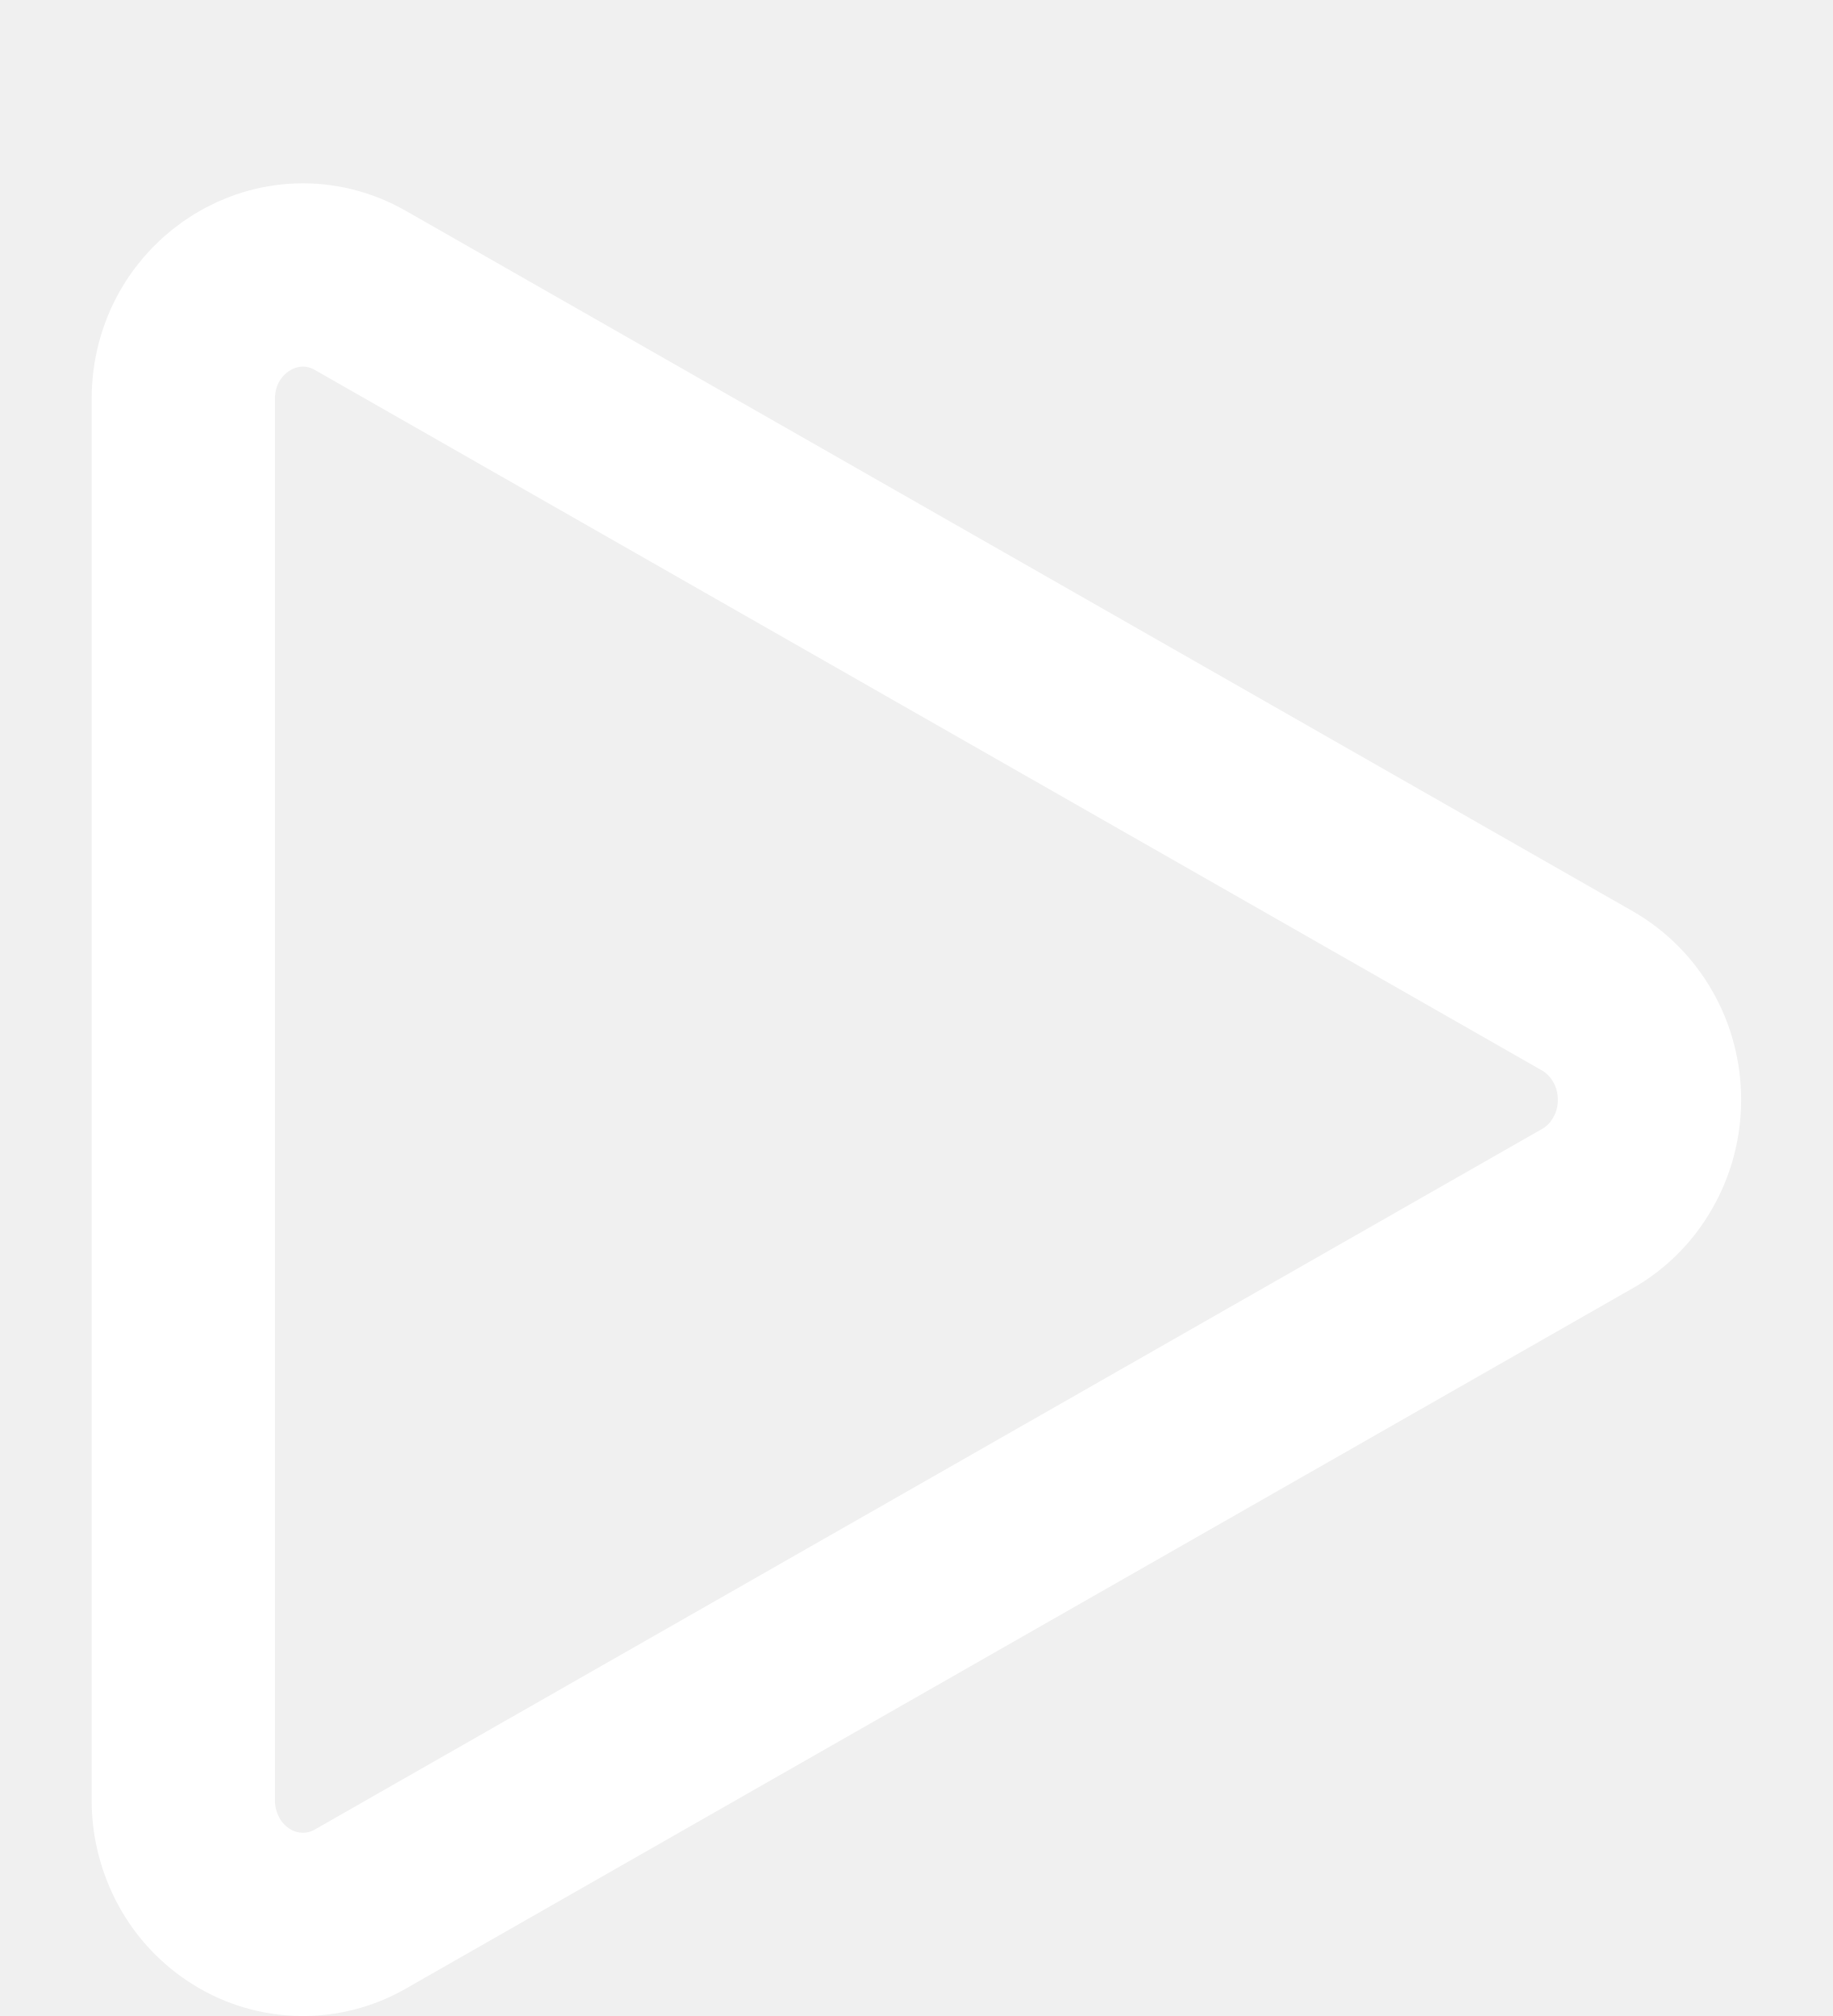
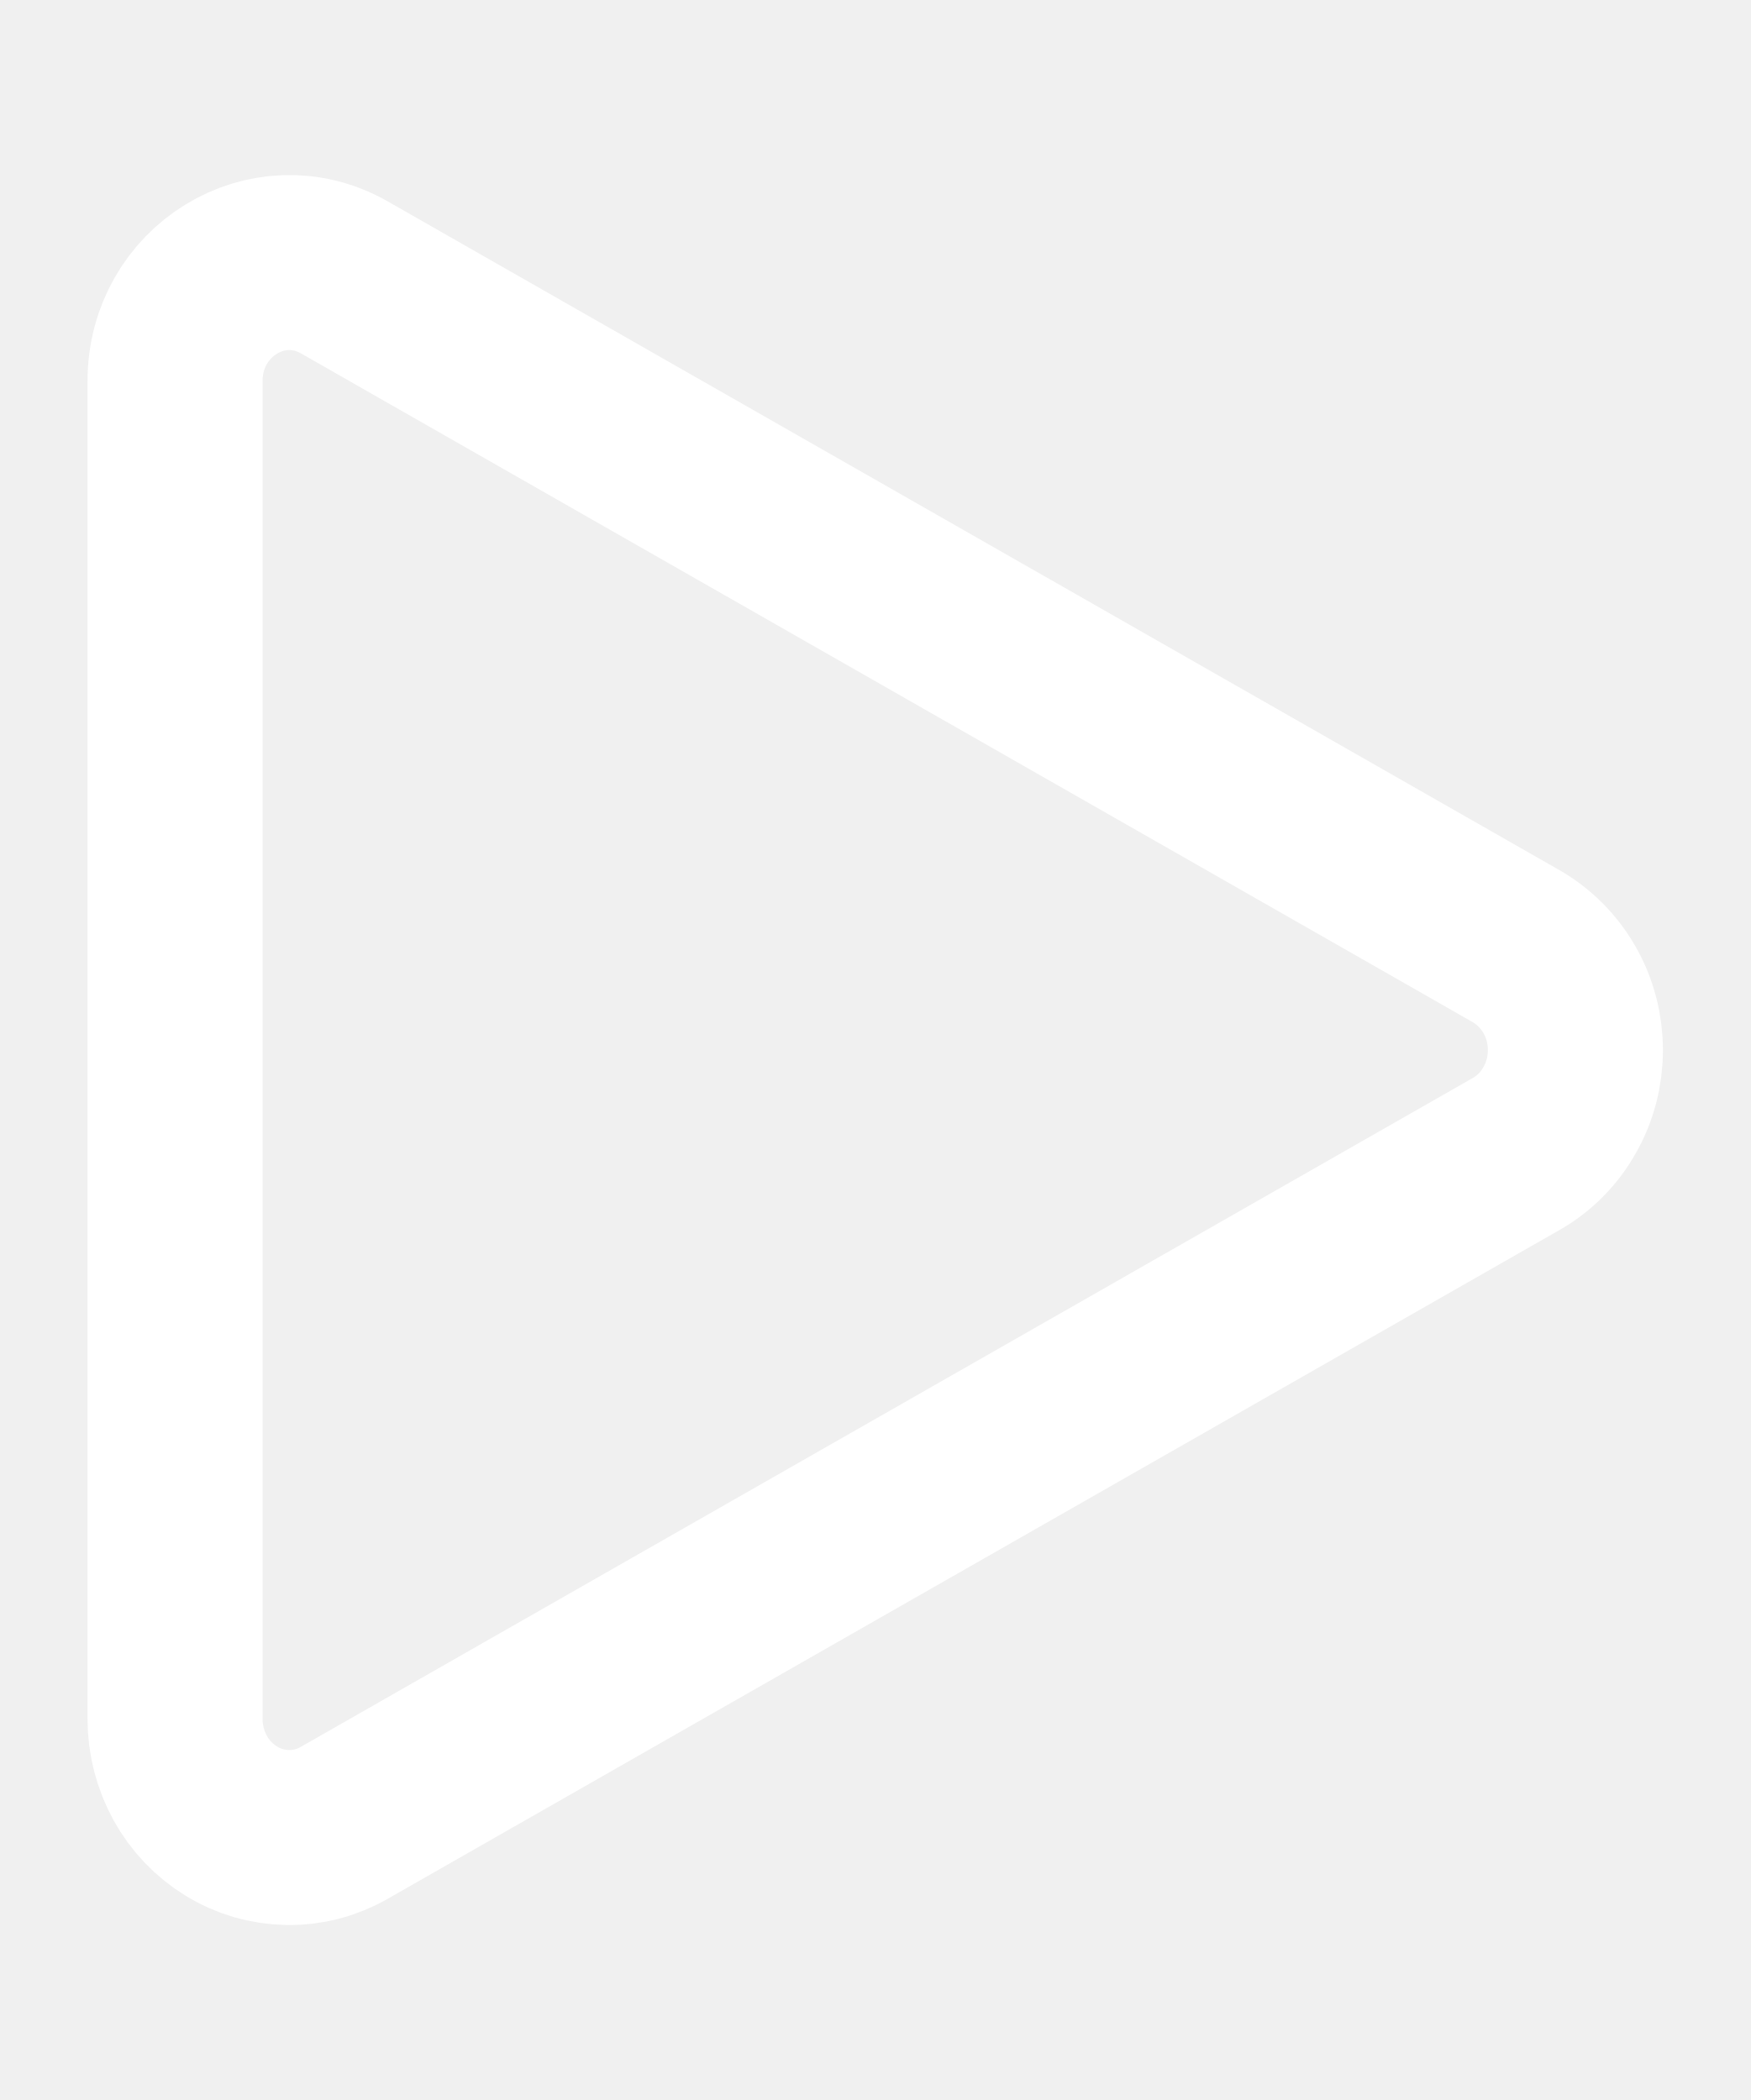
- <svg xmlns="http://www.w3.org/2000/svg" width="10" height="11" viewBox="0 0 10 11" fill="none">
+ <svg xmlns="http://www.w3.org/2000/svg" width="10" height="12" viewBox="0 0 10 12" fill="none">
  <path d="M1 2.178C1 1.663 1.532 1.337 1.967 1.585L8.662 5.407C8.764 5.466 8.85 5.552 8.909 5.656C8.969 5.76 9 5.88 9 6.001C9 6.122 8.969 6.241 8.909 6.345C8.85 6.45 8.764 6.536 8.662 6.594L1.967 10.416C1.868 10.473 1.756 10.502 1.643 10.5C1.529 10.498 1.418 10.466 1.321 10.406C1.223 10.346 1.142 10.261 1.086 10.159C1.03 10.056 1 9.941 1 9.823V2.178Z" stroke="white" stroke-linecap="round" stroke-linejoin="round" />
</svg>
